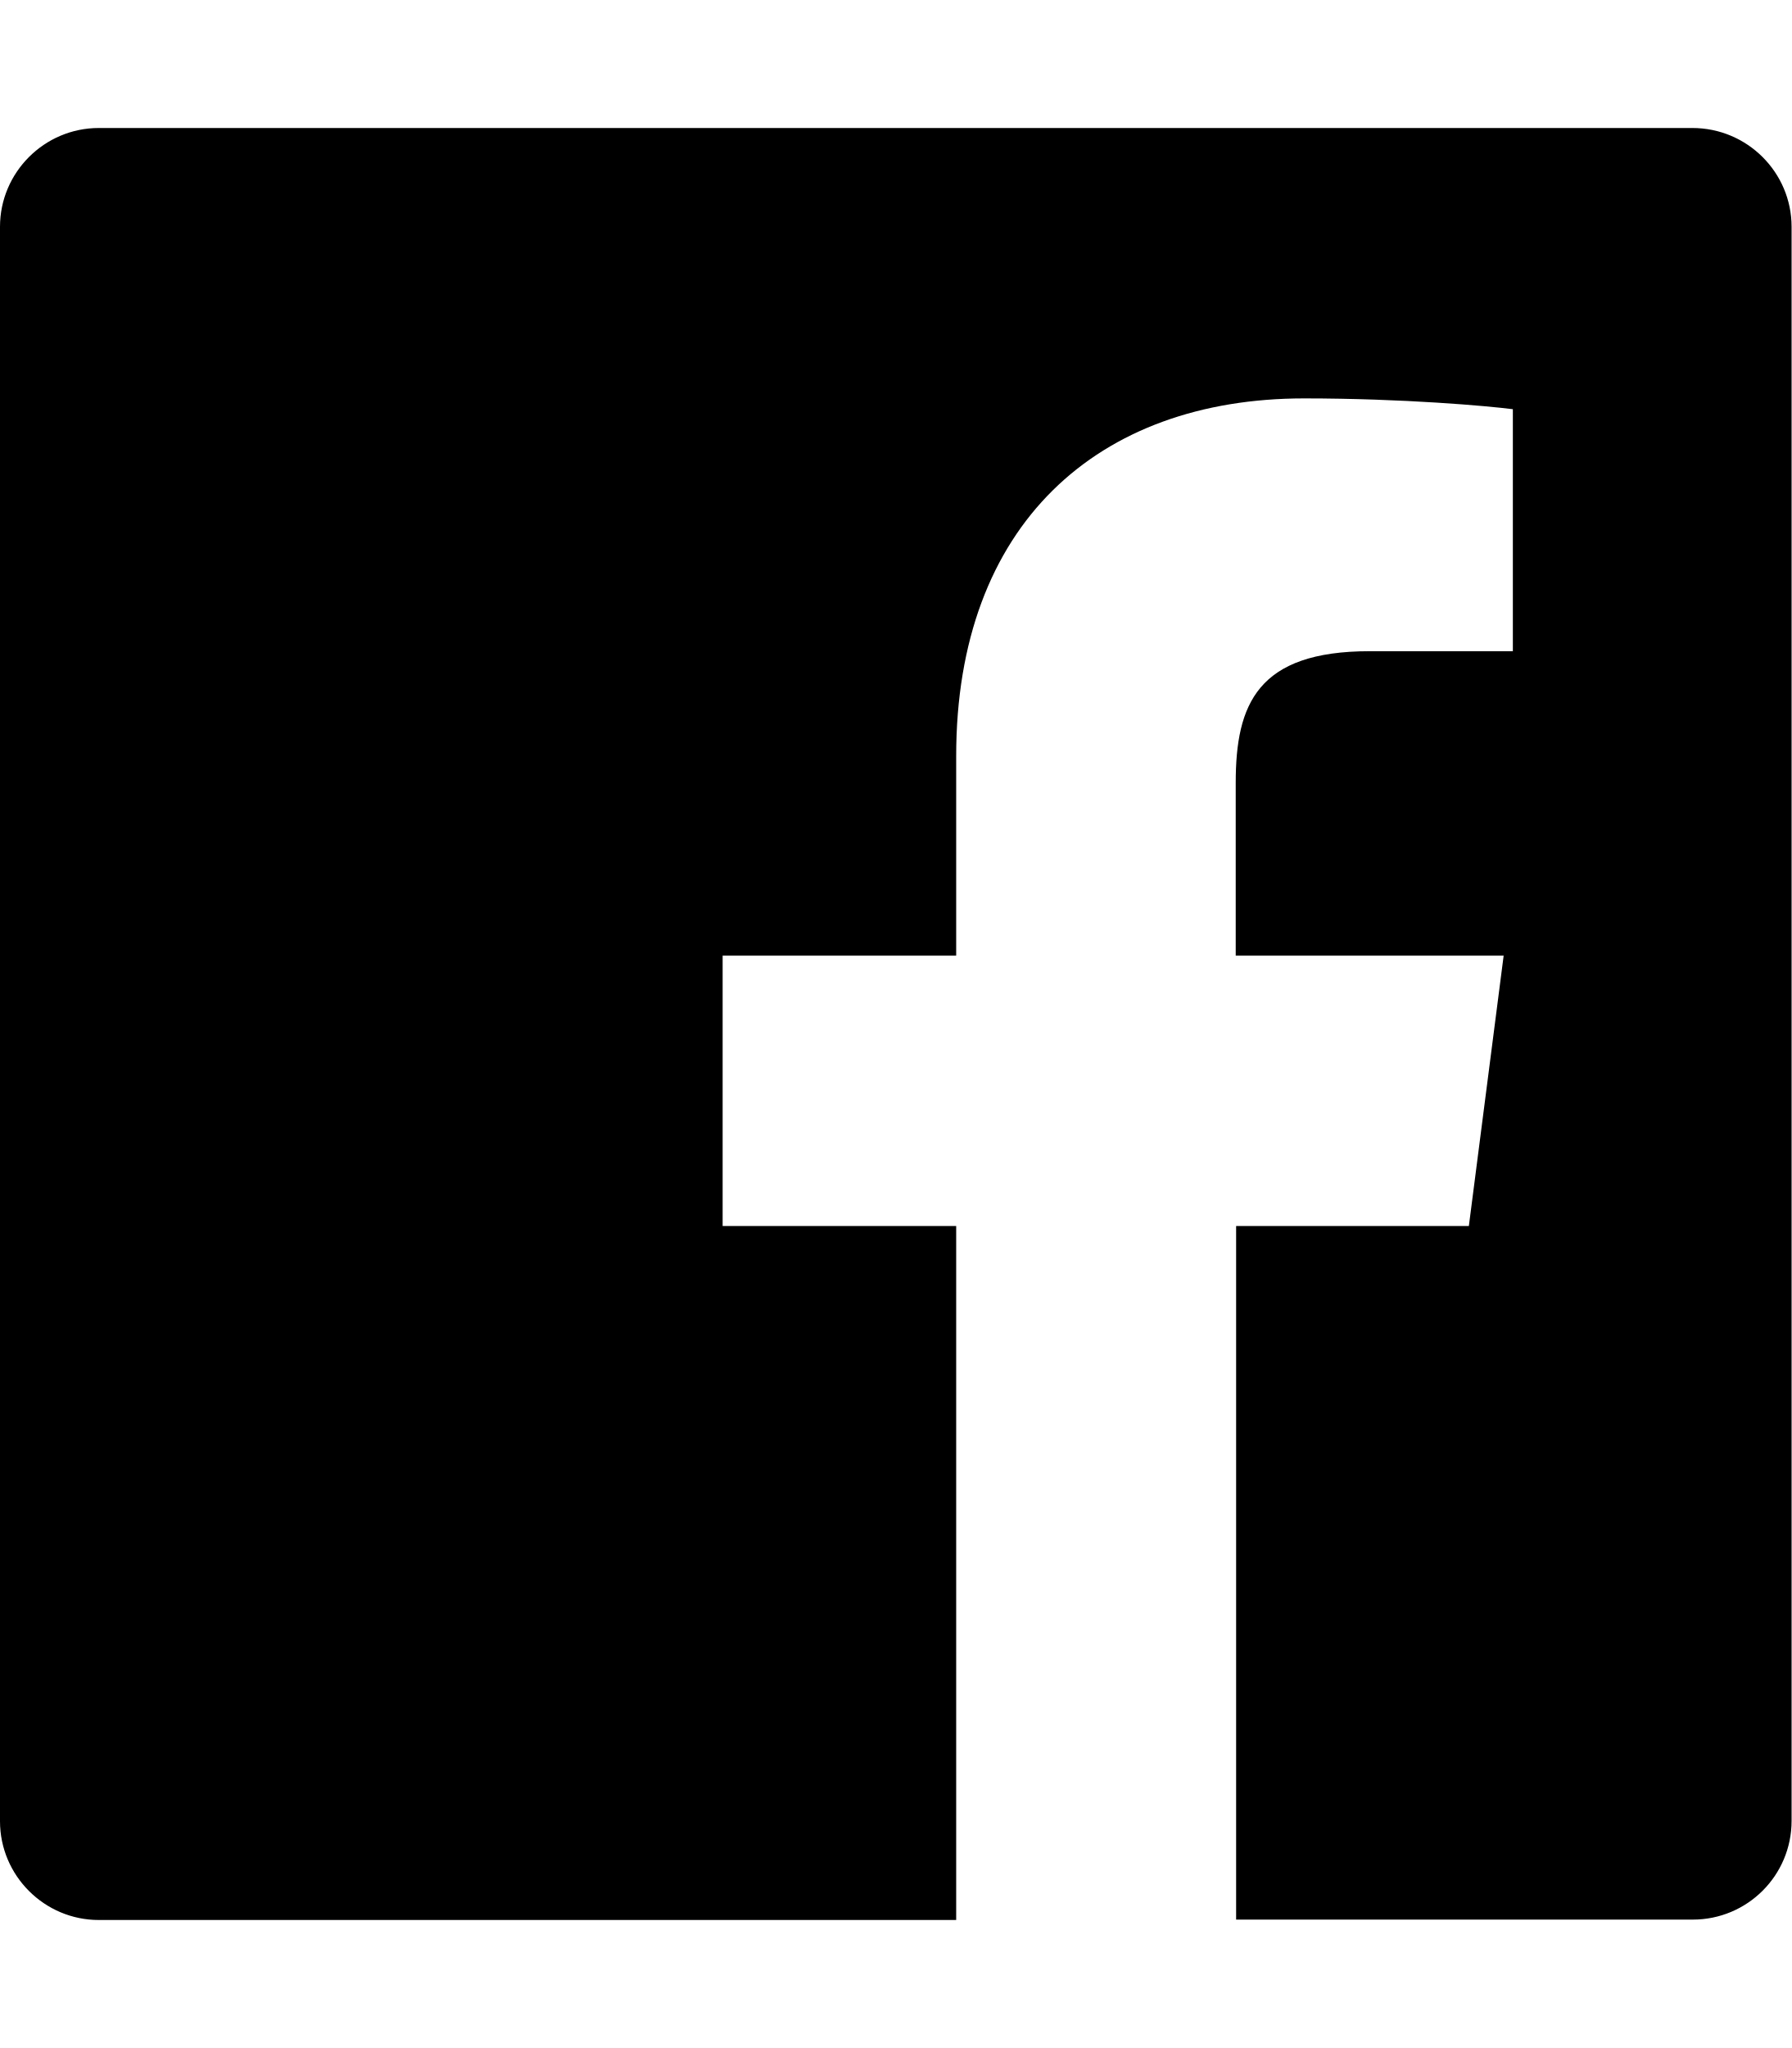
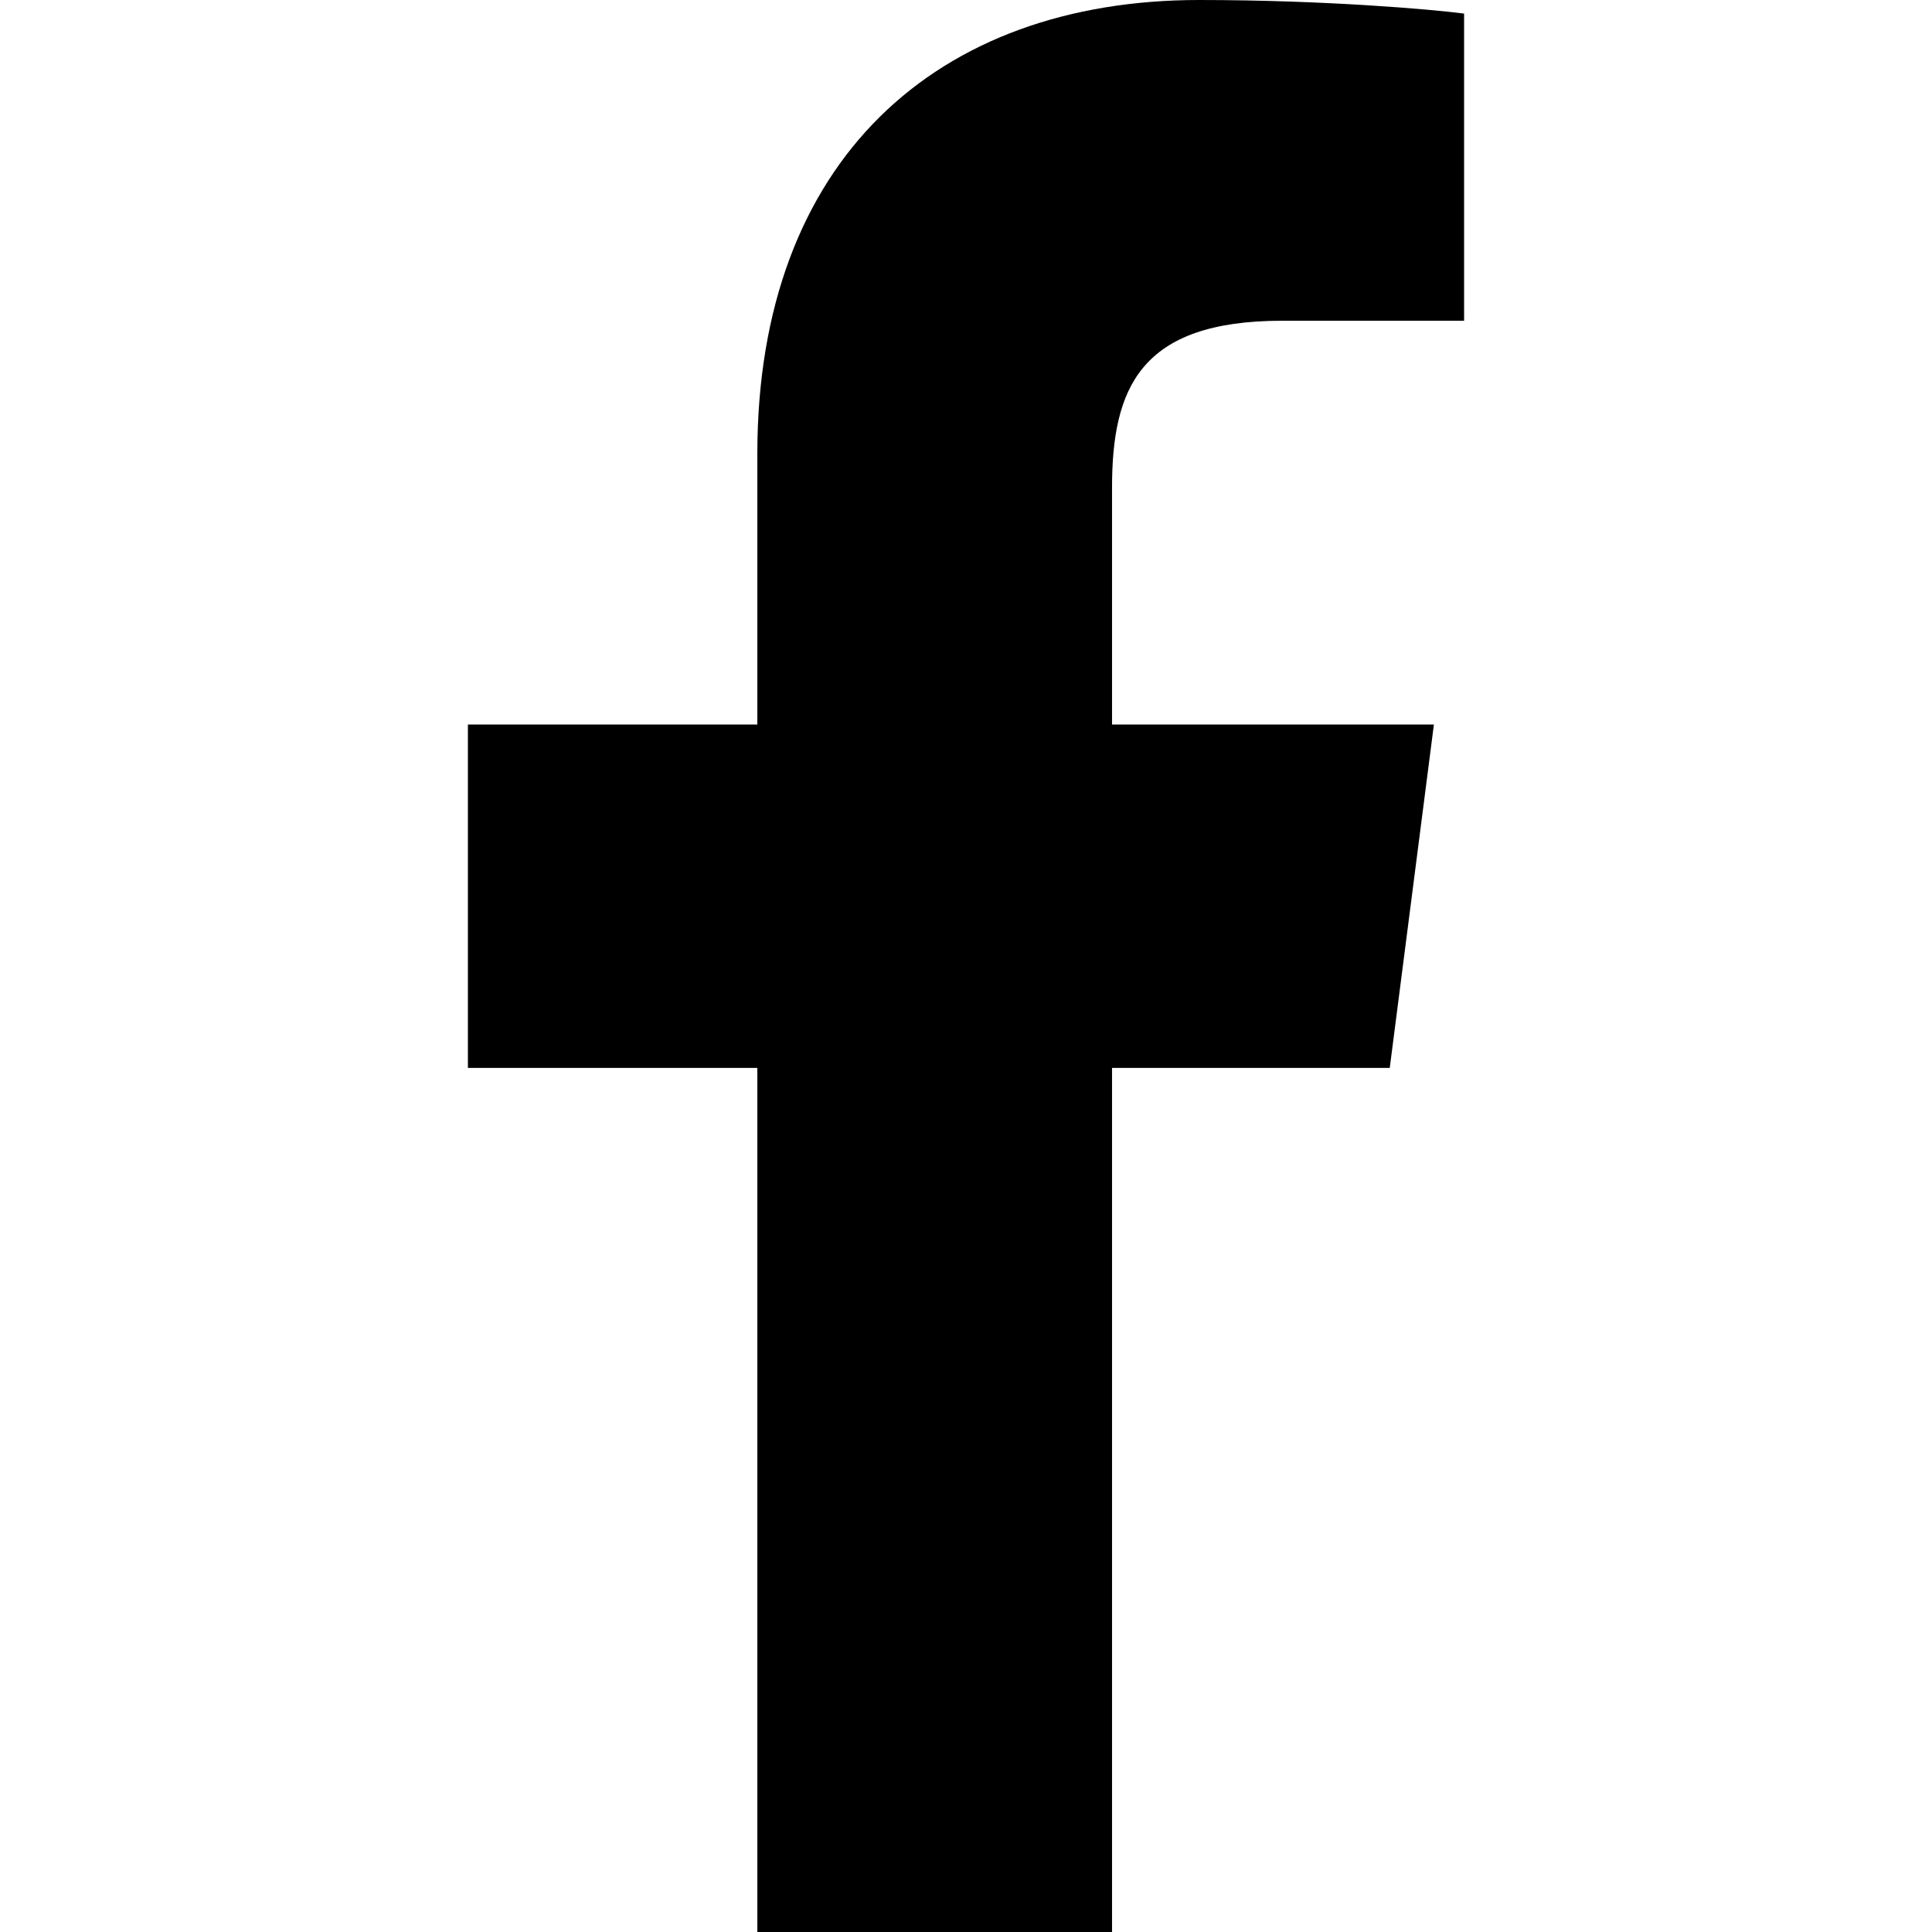
- <svg xmlns="http://www.w3.org/2000/svg" viewBox="0 0 448 512">
-   <path d="M448 56.7v398.5c0 13.7-11.1 24.7-24.7 24.7H309.1V306.5h58.2l8.7-67.6h-67v-43.2c0-19.6 5.4-32.9 33.5-32.9h35.8v-60.5c-6.2-.8-27.4-2.7-52.2-2.7-51.6 0-87 31.5-87 89.4v49.9h-58.4v67.6h58.4V480H24.7C11.1 480 0 468.9 0 455.3V56.7C0 43.1 11.1 32 24.7 32h398.5c13.7 0 24.8 11.1 24.8 24.7z" />
+ <svg xmlns="http://www.w3.org/2000/svg" version="1.1" id="Calque_1" x="0px" y="0px" viewBox="0 0 512 512" enable-background="new 0 0 512 512" xml:space="preserve">
+   <path d="M339.8,85H388V3.6C379.7,2.5,351.1,0,317.8,0c-69.5,0-117.1,42.4-117.1,120.3V192H124v91h76.7v229h94V283h73.6l11.7-91  h-85.3v-62.7C294.7,103,302,85,339.8,85L339.8,85z" />
</svg>
